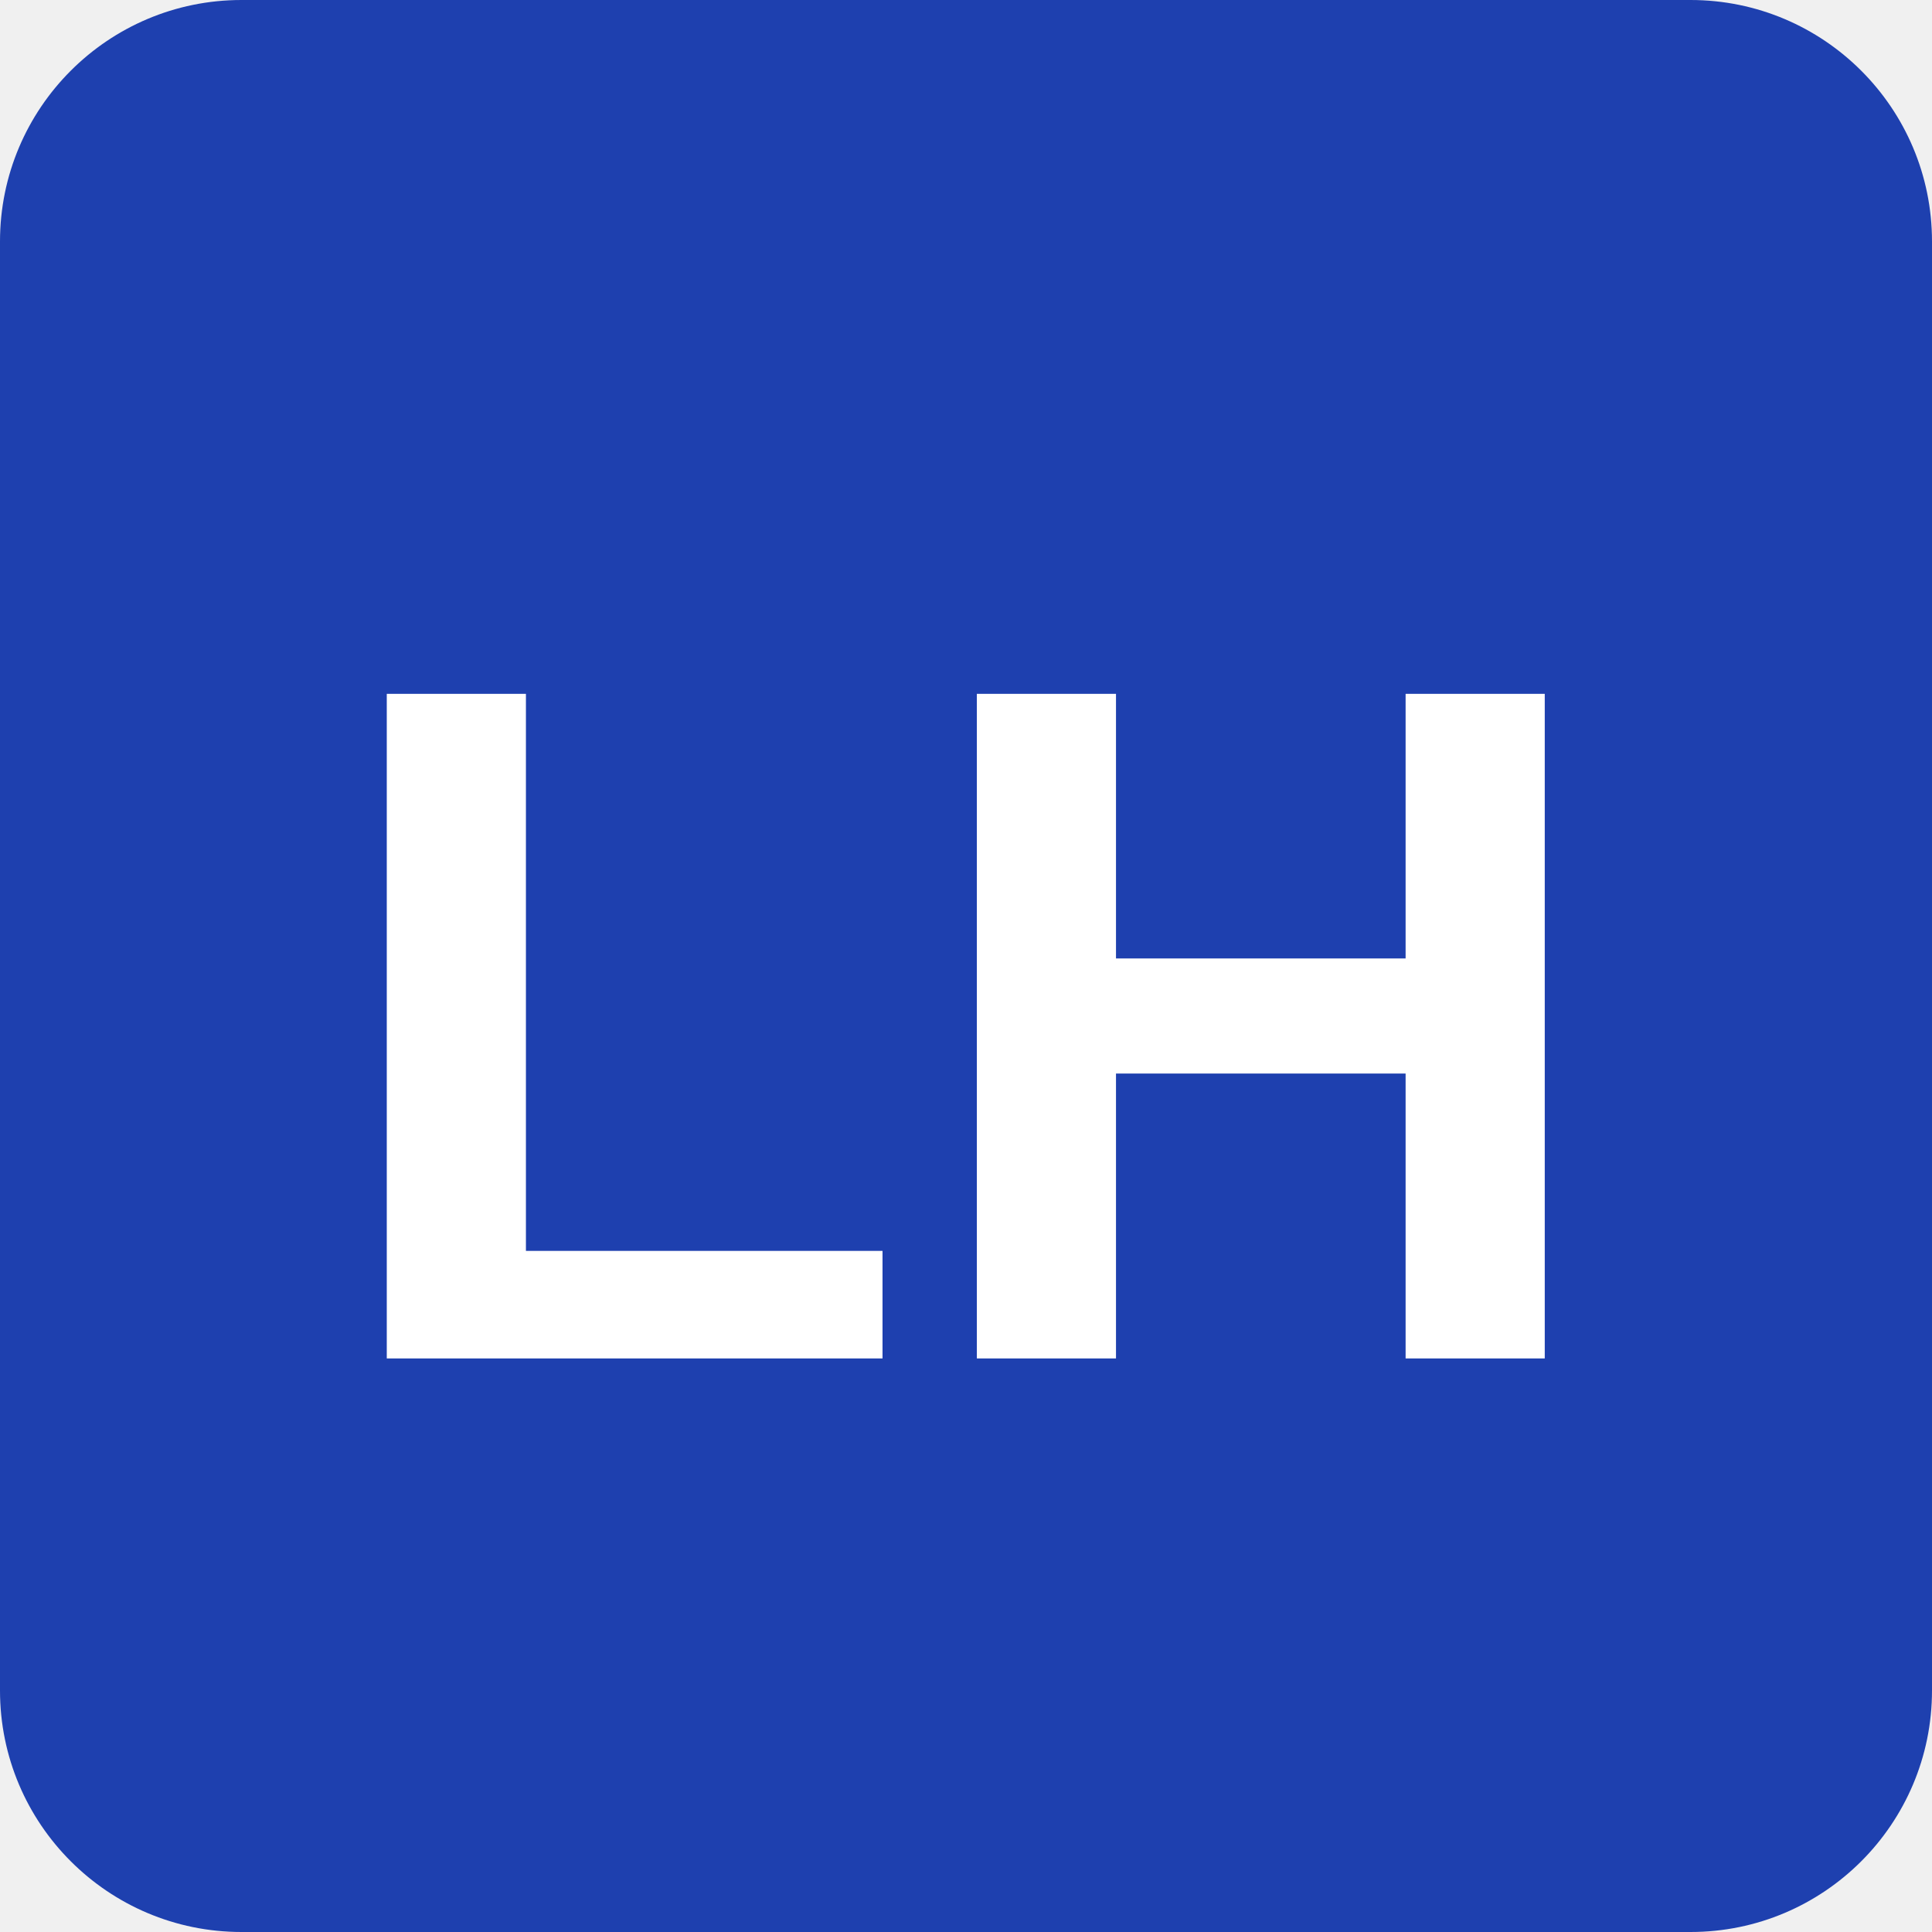
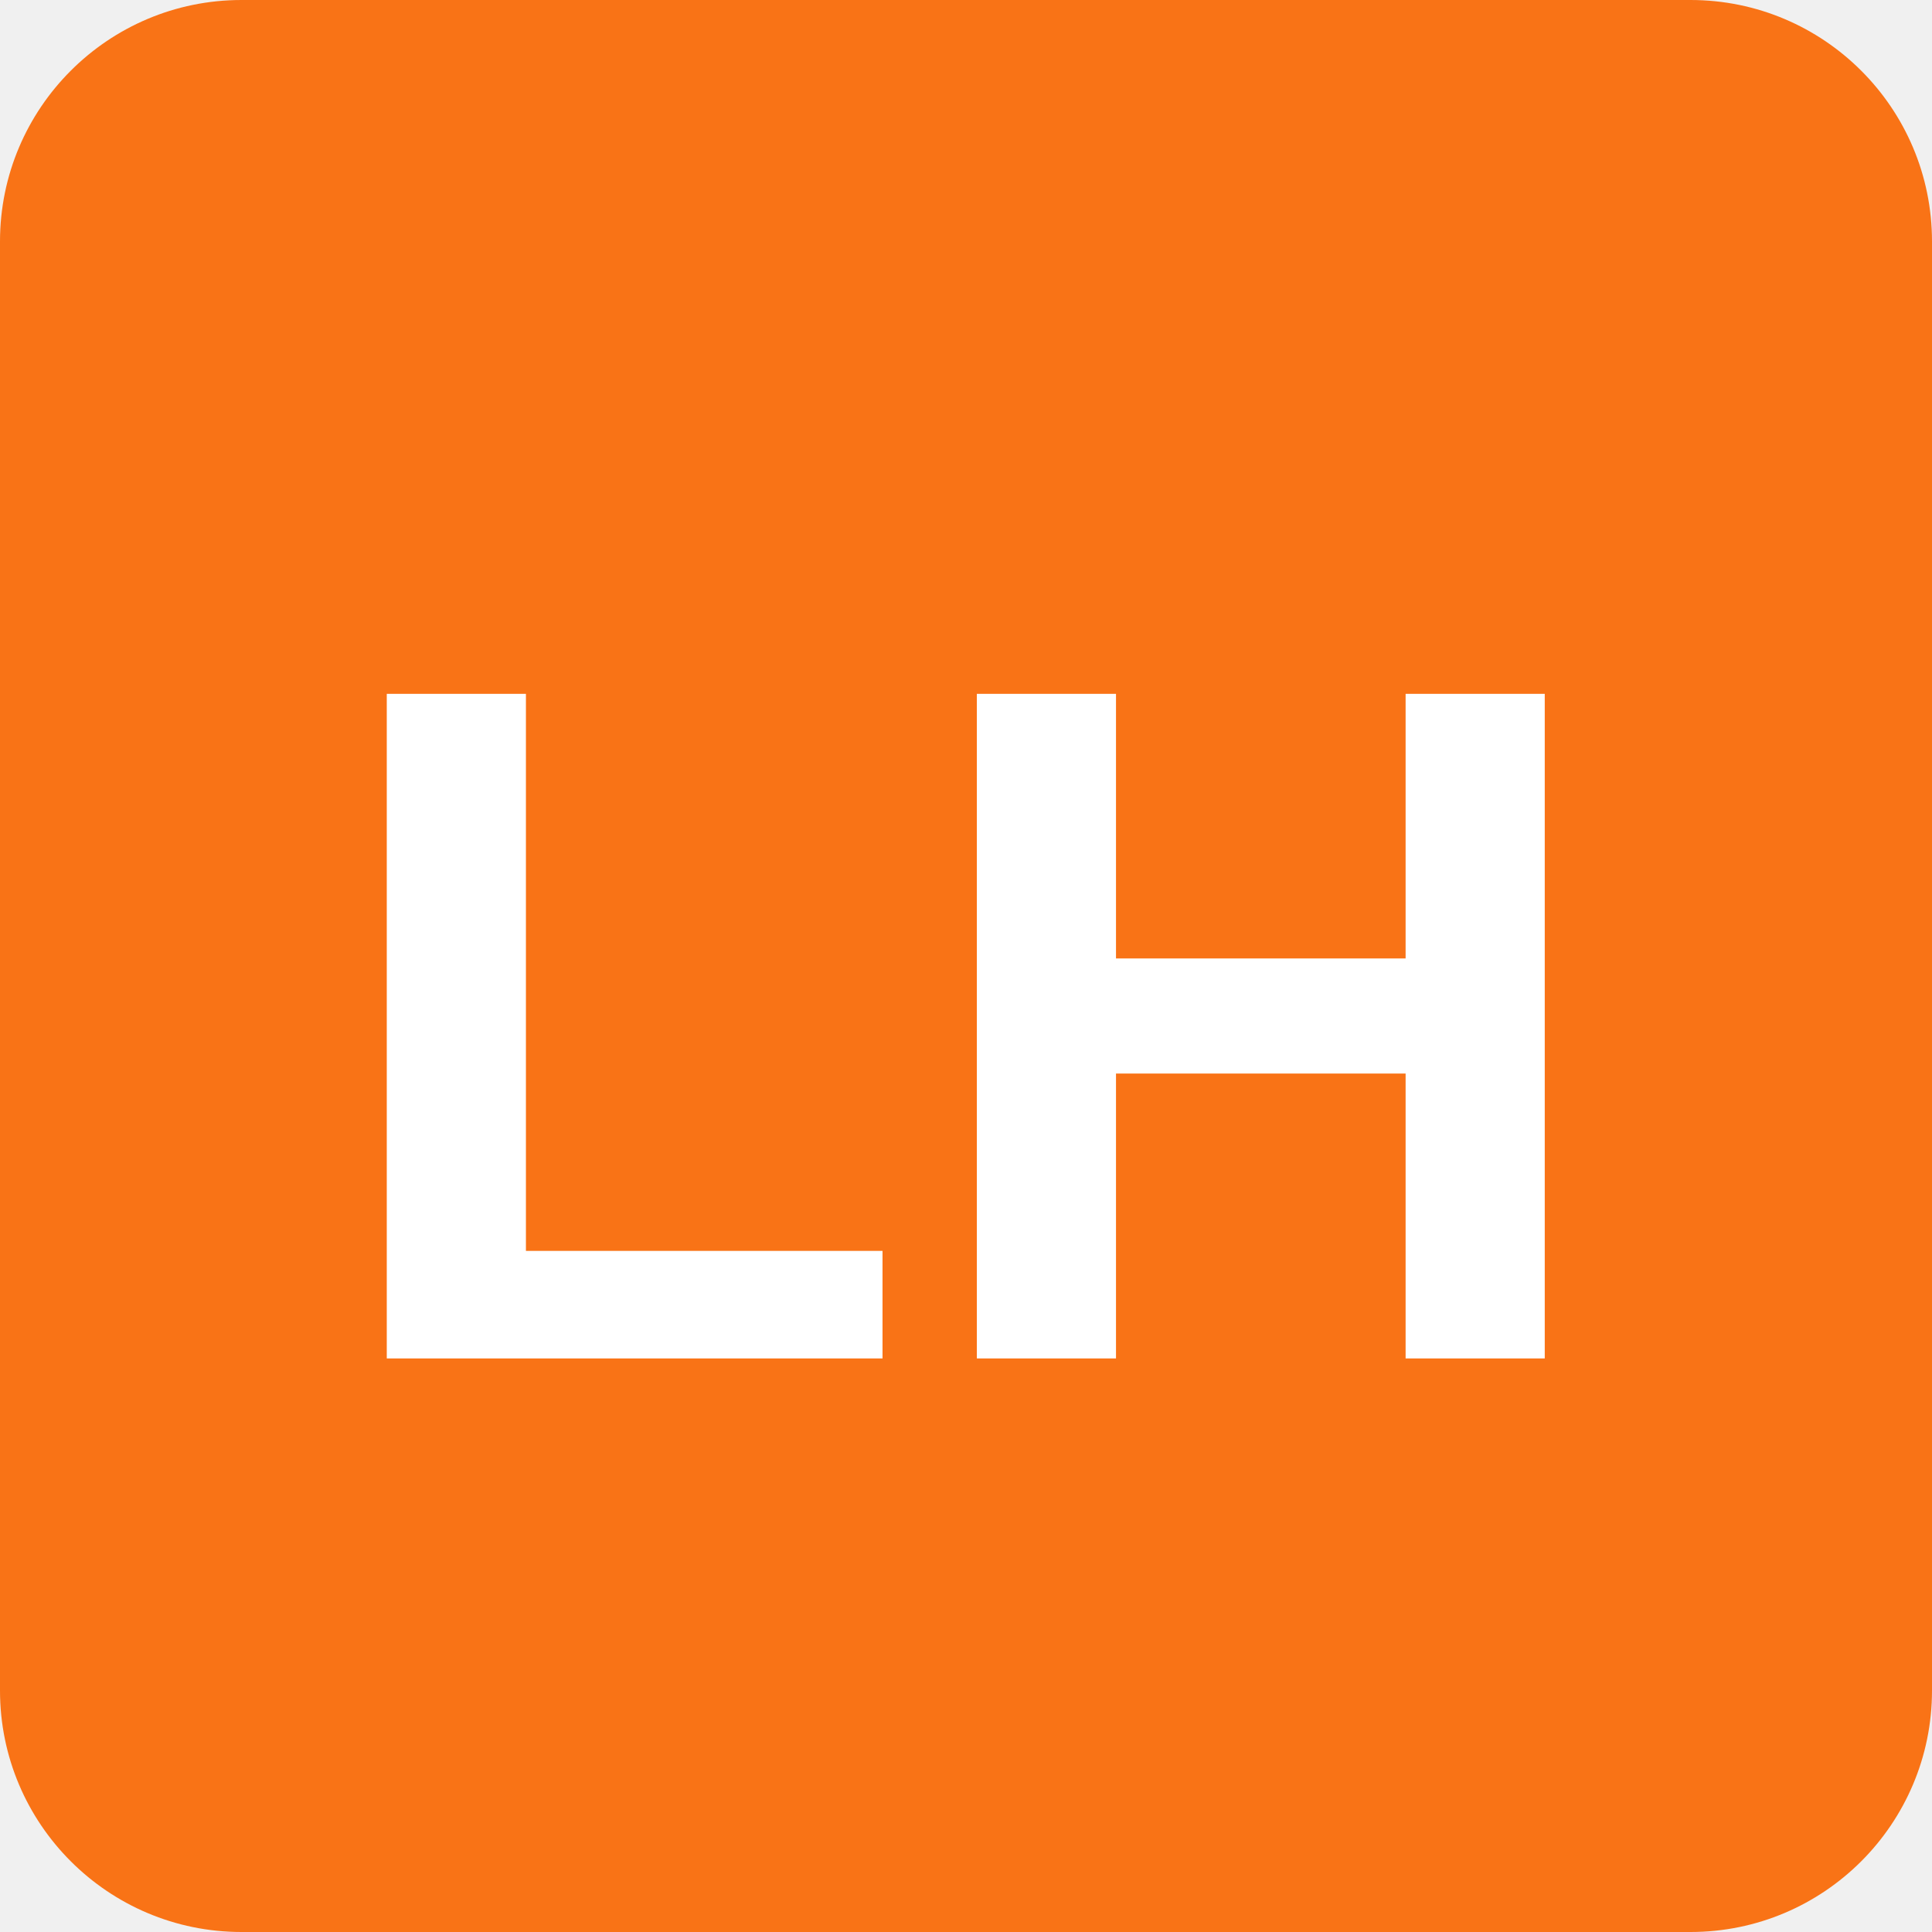
<svg xmlns="http://www.w3.org/2000/svg" width="64" height="64" viewBox="0 0 64 64">
-   <rect width="64" height="64" fill="#1e40af" rx="8" />
+   <rect width="64" height="64" fill="#f97316" rx="8" />
  <text x="32" y="45" font-family="Arial, sans-serif" font-size="32" font-weight="bold" fill="white" text-anchor="middle">LH</text>
</svg>
